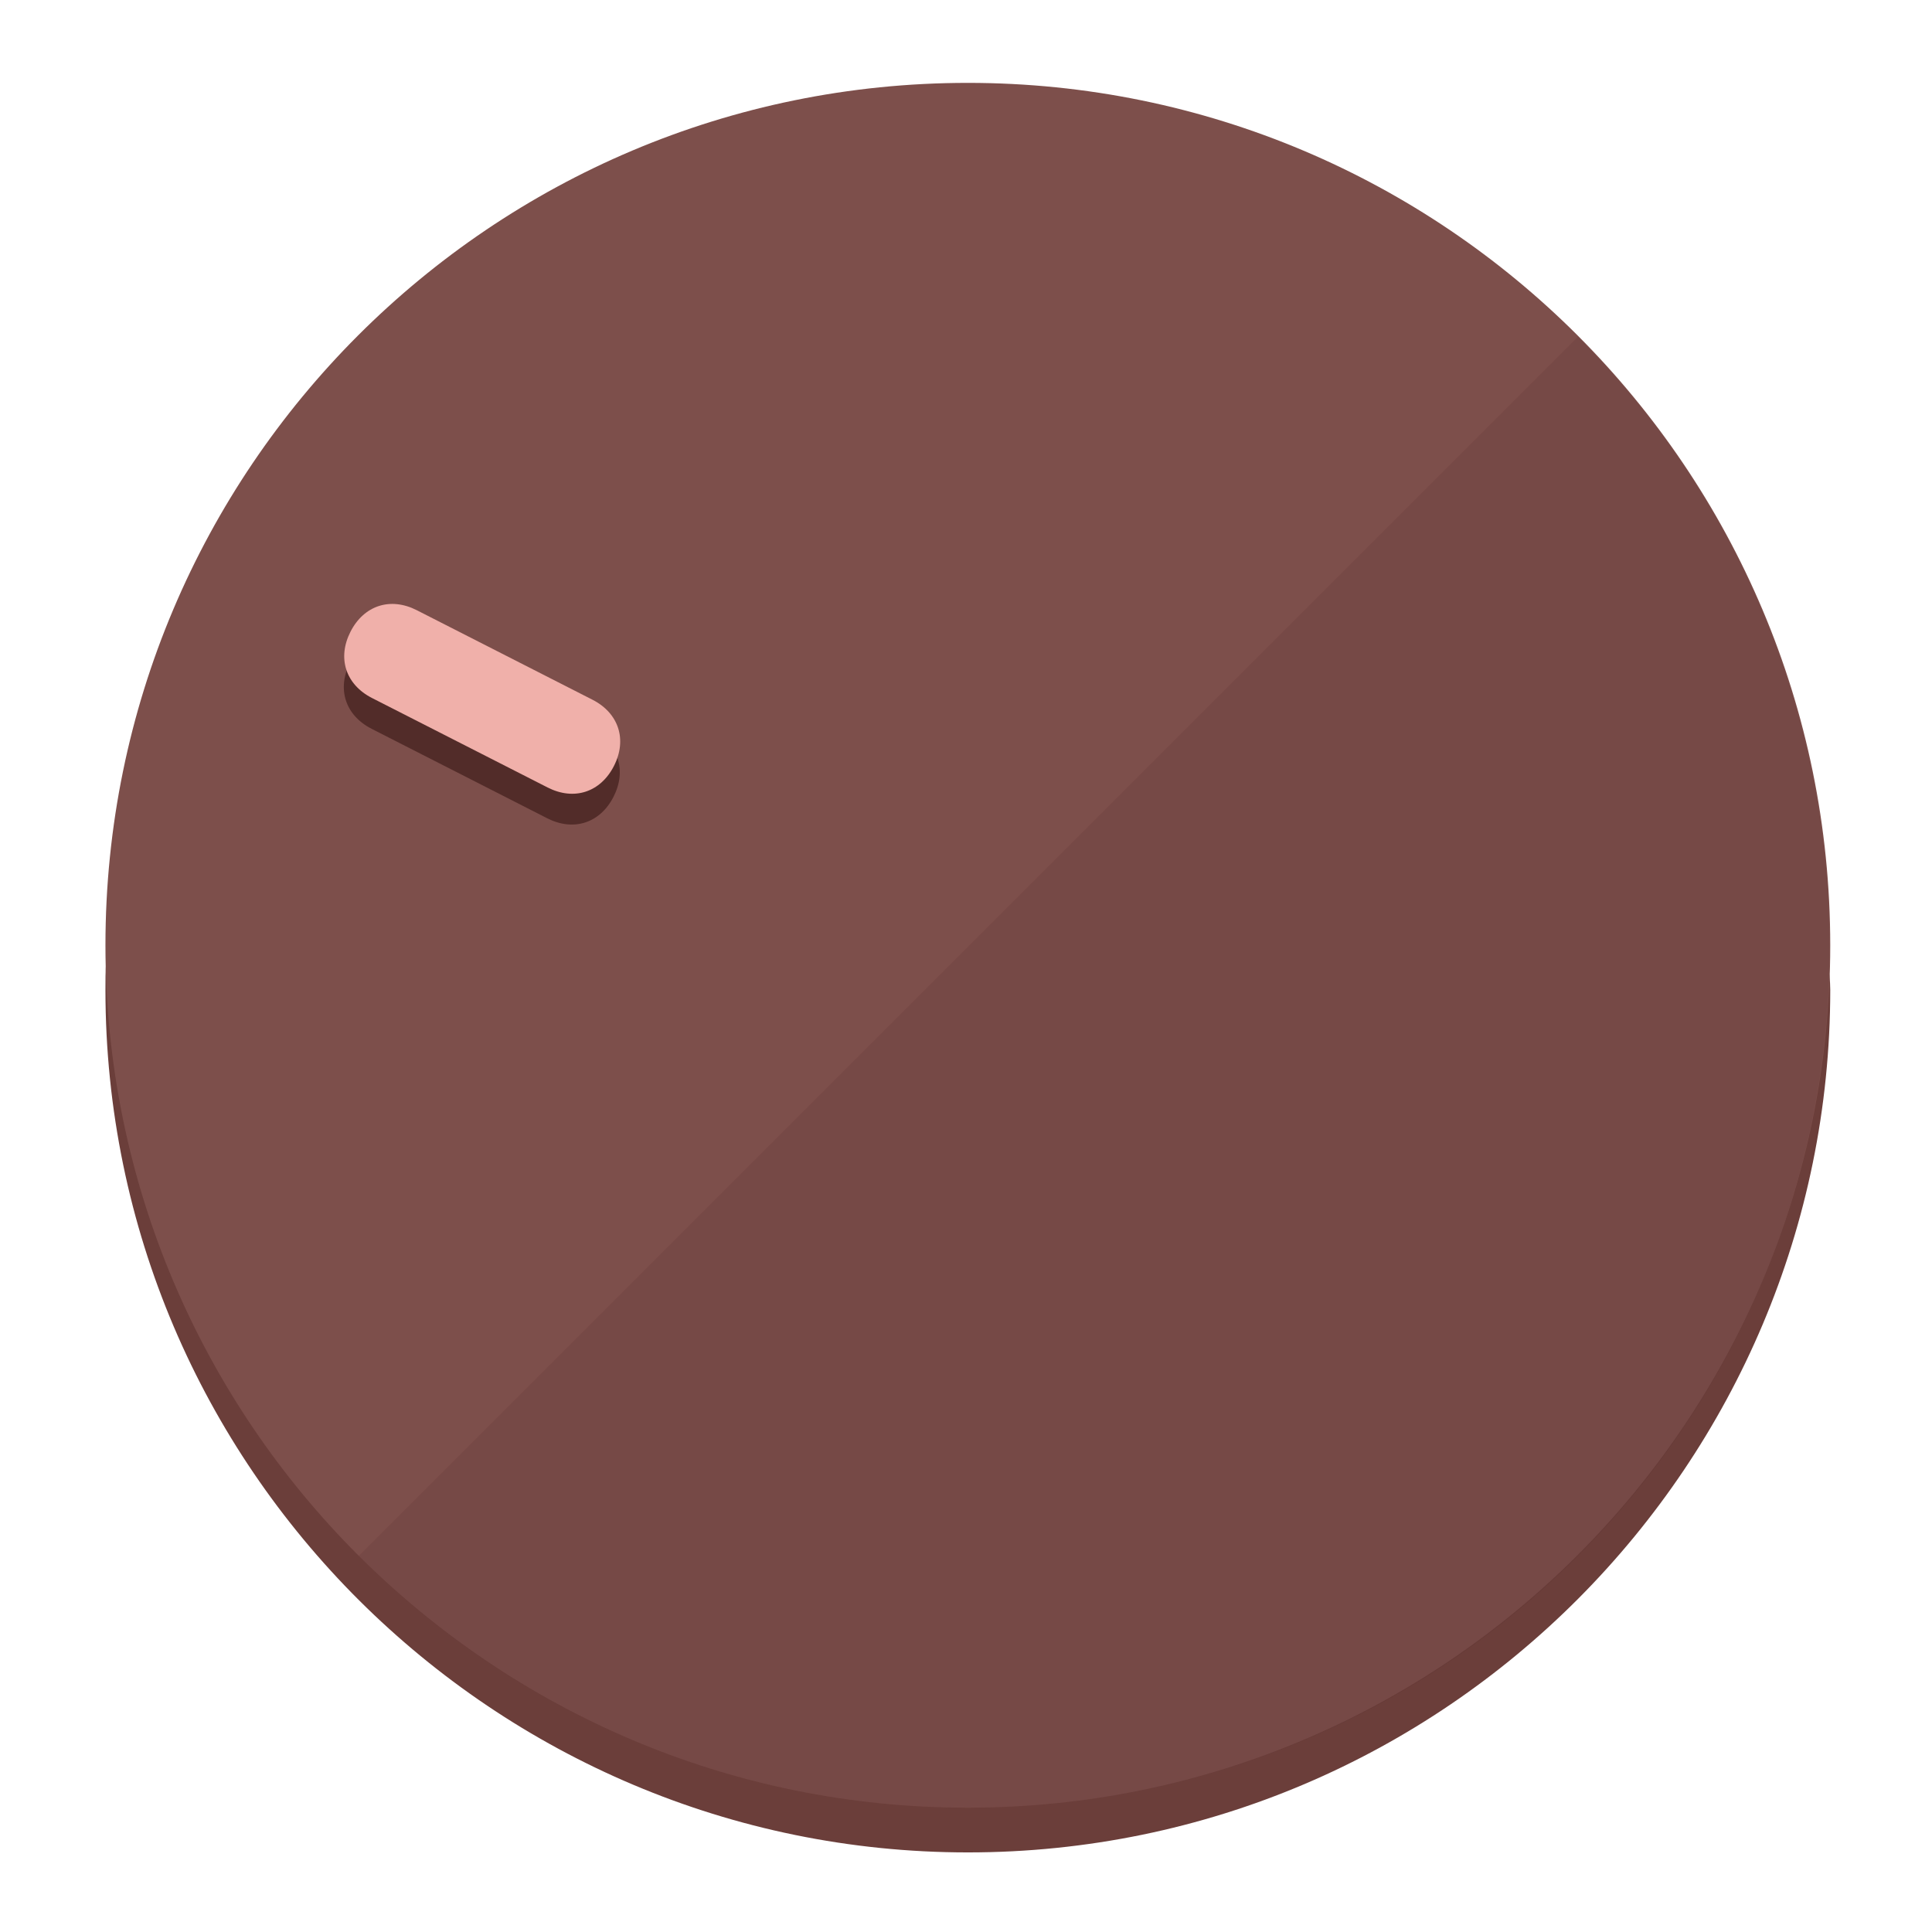
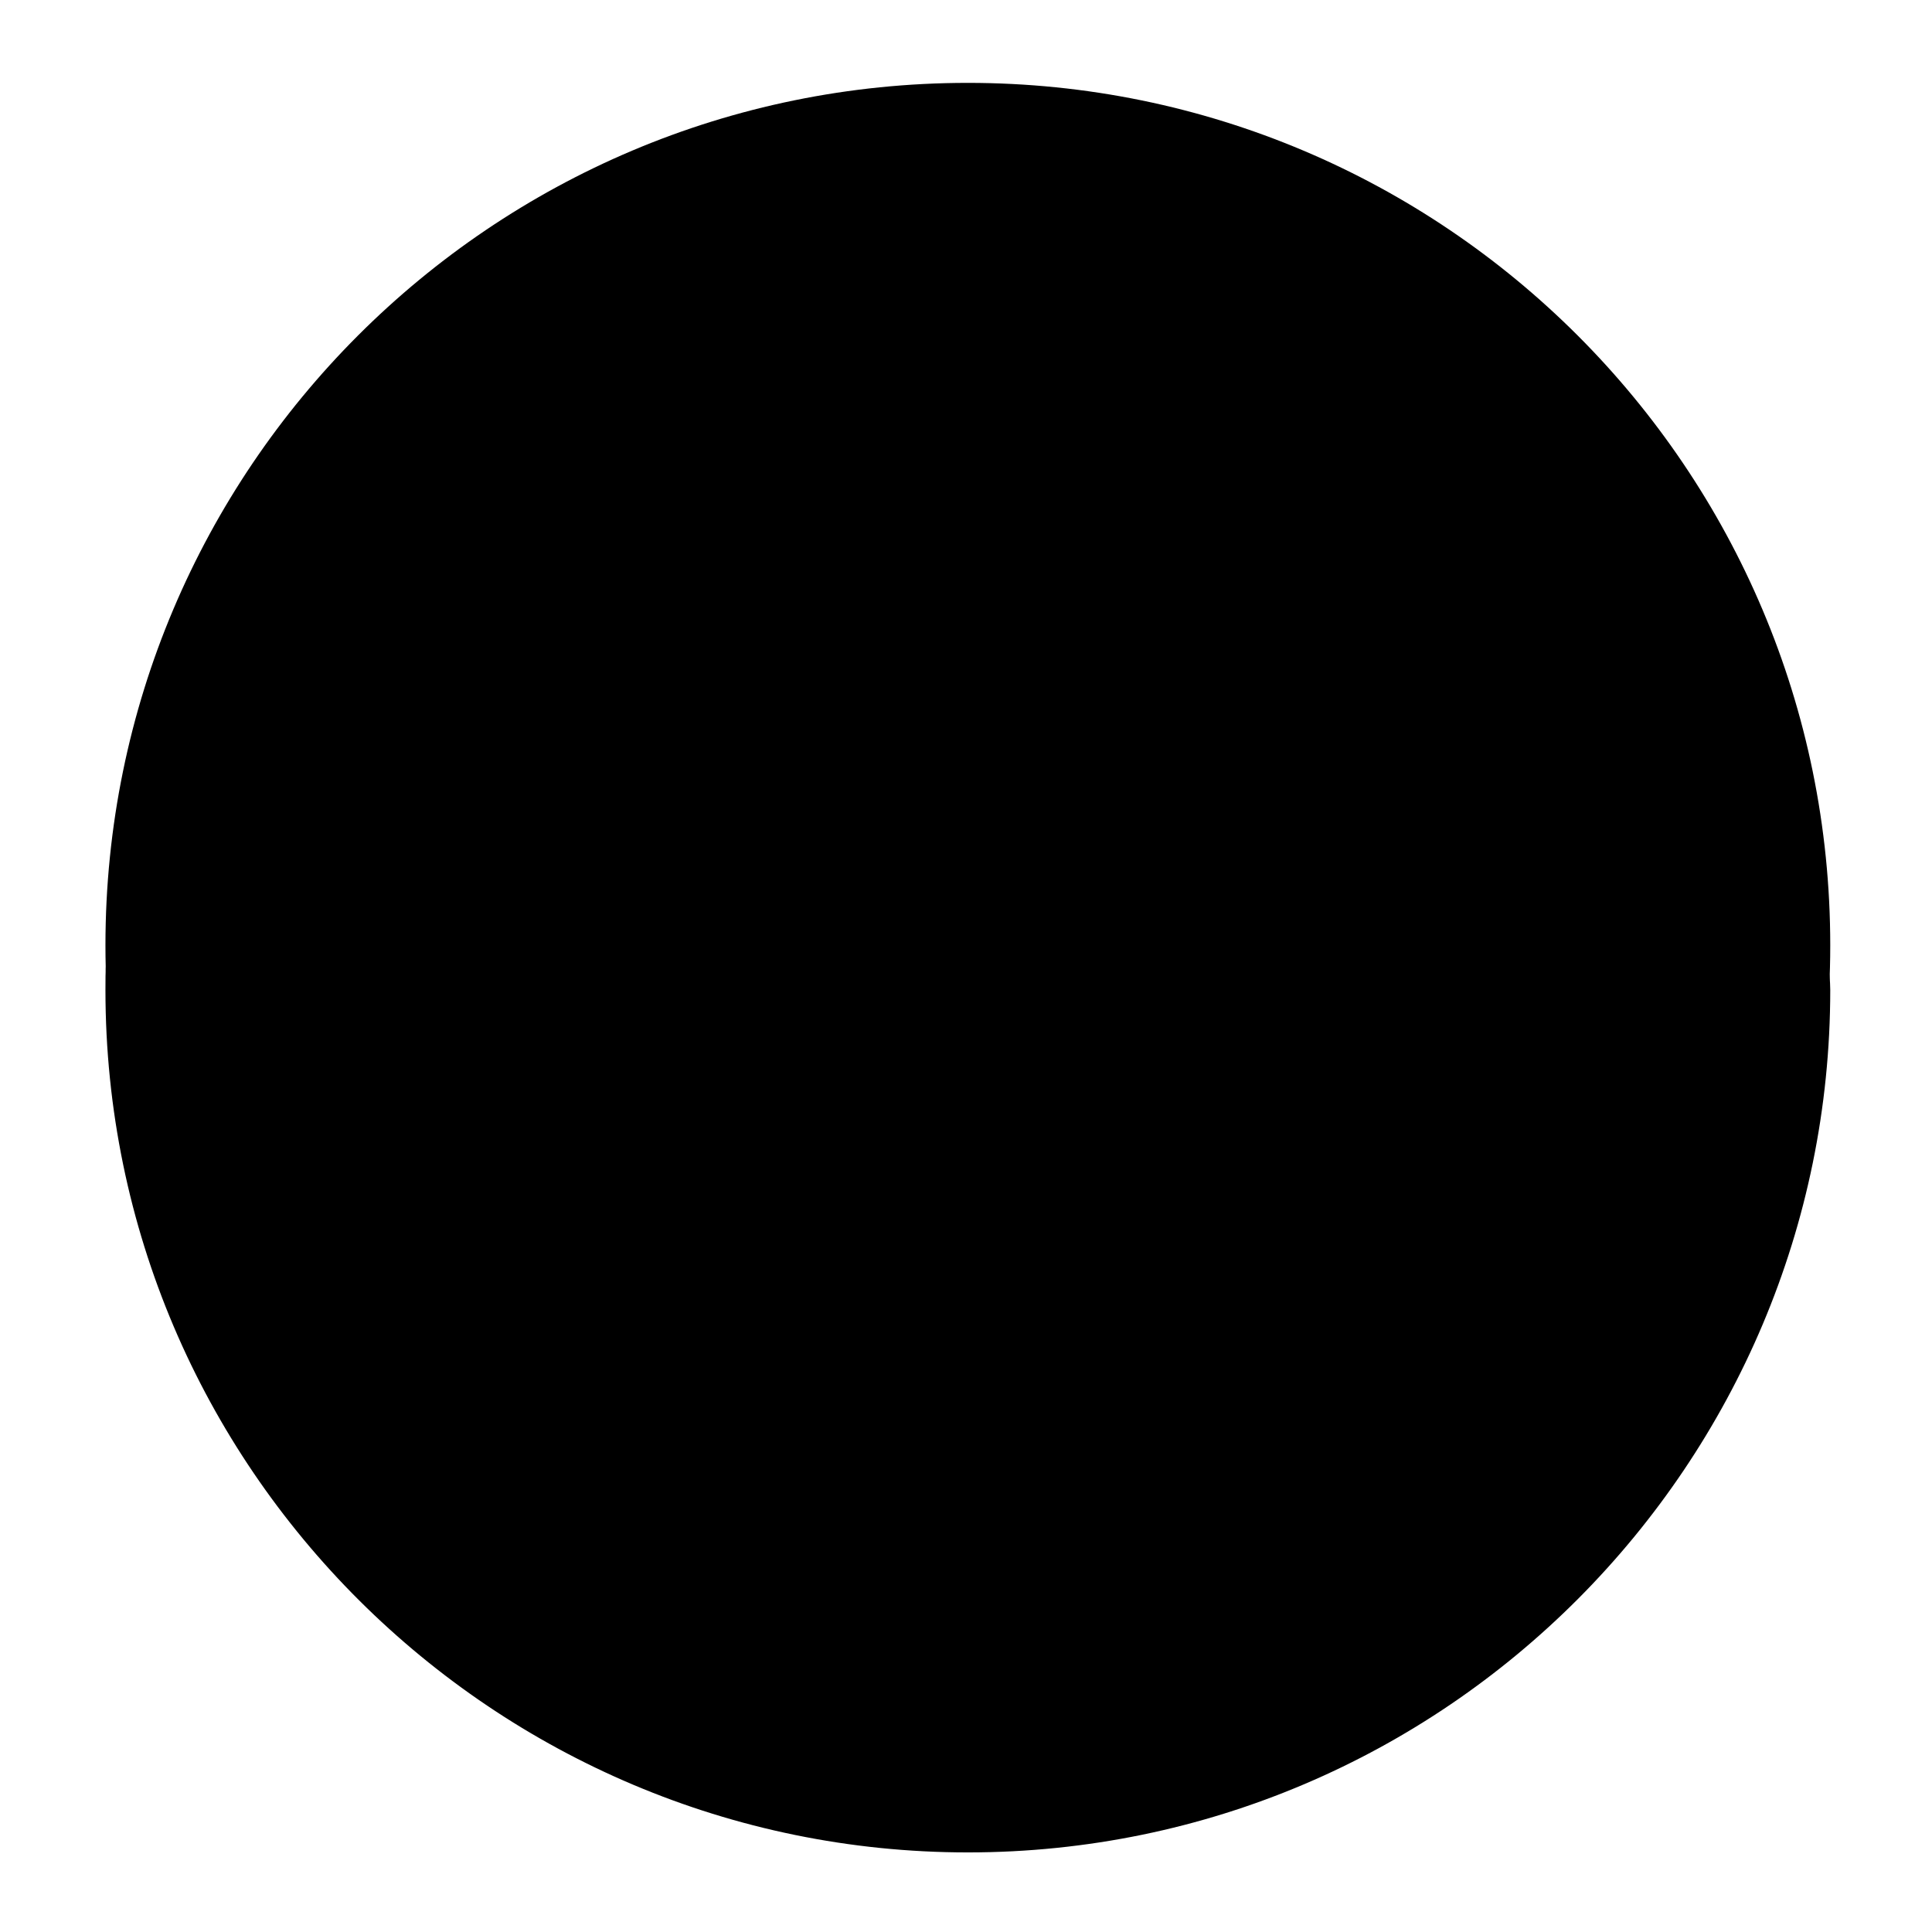
<svg xmlns="http://www.w3.org/2000/svg" height="120px" width="120px" version="1.1" id="Layer_1" viewBox="0 0 496.8 496.8" xml:space="preserve">
  <defs id="defs23" />
  <g id="g3158">
-     <path style="display:inline;fill:#6B3E3A;fill-opacity:1;stroke-width:1.584" d="m 248.875,445.92 c 116.582,0 212.89,-91.238 220.493,-205.286 0,5.069 1.267,8.87 1.267,13.939 0,121.651 -98.842,221.76 -221.76,221.76 -121.651,0 -221.76,-98.842 -221.76,-221.76 0,-5.069 0,-8.87 1.267,-13.939 7.603,114.048 103.91,205.286 220.493,205.286 z" id="path8" />
-     <circle style="display:inline;fill:#7D4F4B;fill-opacity:1;stroke-width:1.584" cx="248.875" cy="243.071" r="221.76" id="circle12" />
-     <path style="display:inline;fill:#522C29;fill-opacity:0.154;stroke-width:1.587" d="m 405.744,86.606 c 86.308,86.308 86.308,227.193 0,313.5 -86.308,86.308 -227.193,86.308 -313.5,0" id="path14" />
+     <path style="display:inline;fill:#;fill-opacity:1;stroke-width:1.584" d="m 248.875,445.92 c 116.582,0 212.89,-91.238 220.493,-205.286 0,5.069 1.267,8.87 1.267,13.939 0,121.651 -98.842,221.76 -221.76,221.76 -121.651,0 -221.76,-98.842 -221.76,-221.76 0,-5.069 0,-8.87 1.267,-13.939 7.603,114.048 103.91,205.286 220.493,205.286 z" id="path8" />
+     <circle style="display:inline;fill:#;fill-opacity:1;stroke-width:1.584" cx="248.875" cy="243.071" r="221.76" id="circle12" />
+     <path style="display:inline;fill:#;fill-opacity:0.154;stroke-width:1.587" d="m 405.744,86.606 c 86.308,86.308 86.308,227.193 0,313.5 -86.308,86.308 -227.193,86.308 -313.5,0" id="path14" />
  </g>
  <g id="g3198">
    <circle style="display:none;fill:#000000;fill-opacity:0;stroke-width:1.584" cx="-104.232" cy="331.97" r="221.76" id="circle12-3" transform="rotate(-63)" />
-     <path style="display:inline;fill:#522C29;fill-opacity:1;stroke-width:1.584" d="m 152.23,187.837 c 6.774,3.452 8.99,10.269 5.538,17.044 v 0 c -3.452,6.774 -10.269,8.99 -17.044,5.538 L 95.56,187.407 c -6.774,-3.452 -8.99,-10.269 -5.538,-17.044 v 0 c 3.452,-6.774 10.269,-8.99 17.044,-5.538 z" id="path3789" />
-     <path style="display:inline;fill:#F0B0AA;stroke-width:1.584" d="m 152.333,179.919 c 6.775,3.452 8.99,10.269 5.538,17.044 v 0 c -3.452,6.774 -10.269,8.99 -17.044,5.538 L 95.663,179.489 c -6.774,-3.452 -8.99,-10.269 -5.538,-17.044 v 0 c 3.452,-6.775 10.269,-8.99 17.044,-5.538 z" id="path915" />
+     <path style="display:inline;fill:#;fill-opacity:1;stroke-width:1.584" d="m 152.23,187.837 c 6.774,3.452 8.99,10.269 5.538,17.044 v 0 c -3.452,6.774 -10.269,8.99 -17.044,5.538 L 95.56,187.407 c -6.774,-3.452 -8.99,-10.269 -5.538,-17.044 v 0 c 3.452,-6.774 10.269,-8.99 17.044,-5.538 z" id="path3789" />
+     <path style="display:inline;fill:#;stroke-width:1.584" d="m 152.333,179.919 c 6.775,3.452 8.99,10.269 5.538,17.044 v 0 c -3.452,6.774 -10.269,8.99 -17.044,5.538 L 95.663,179.489 c -6.774,-3.452 -8.99,-10.269 -5.538,-17.044 v 0 c 3.452,-6.775 10.269,-8.99 17.044,-5.538 z" id="path915" />
  </g>
</svg>
